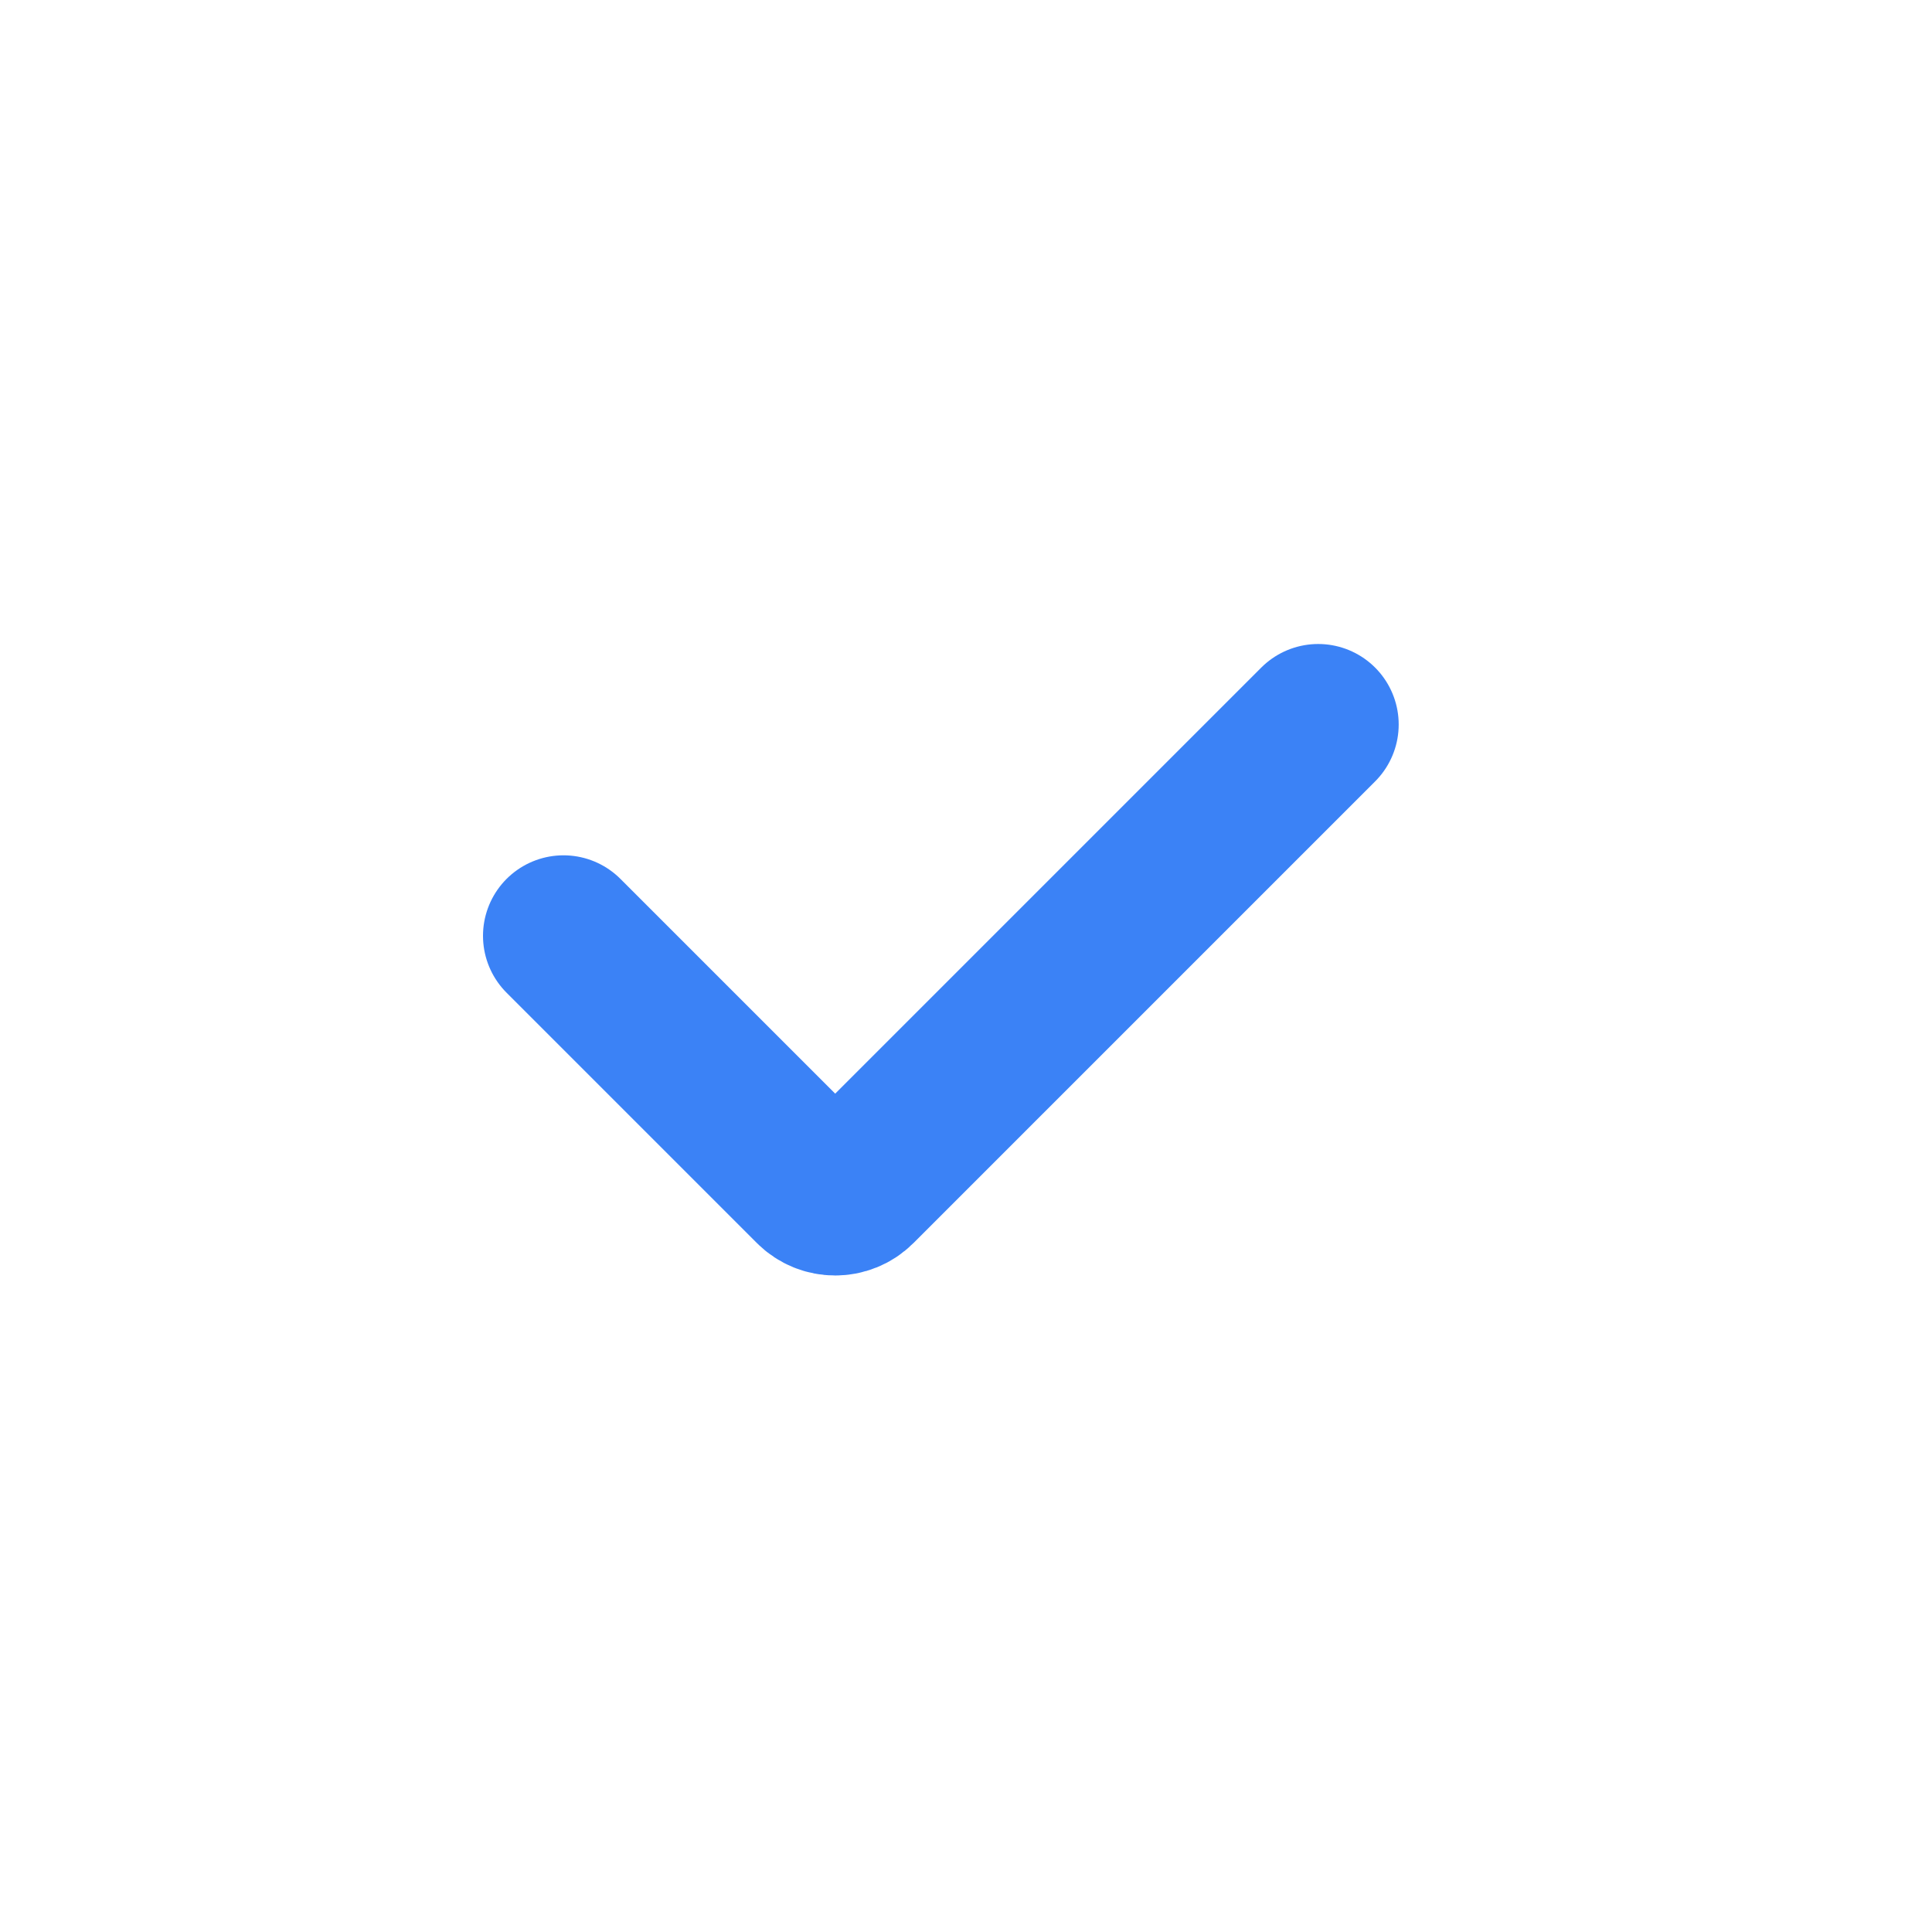
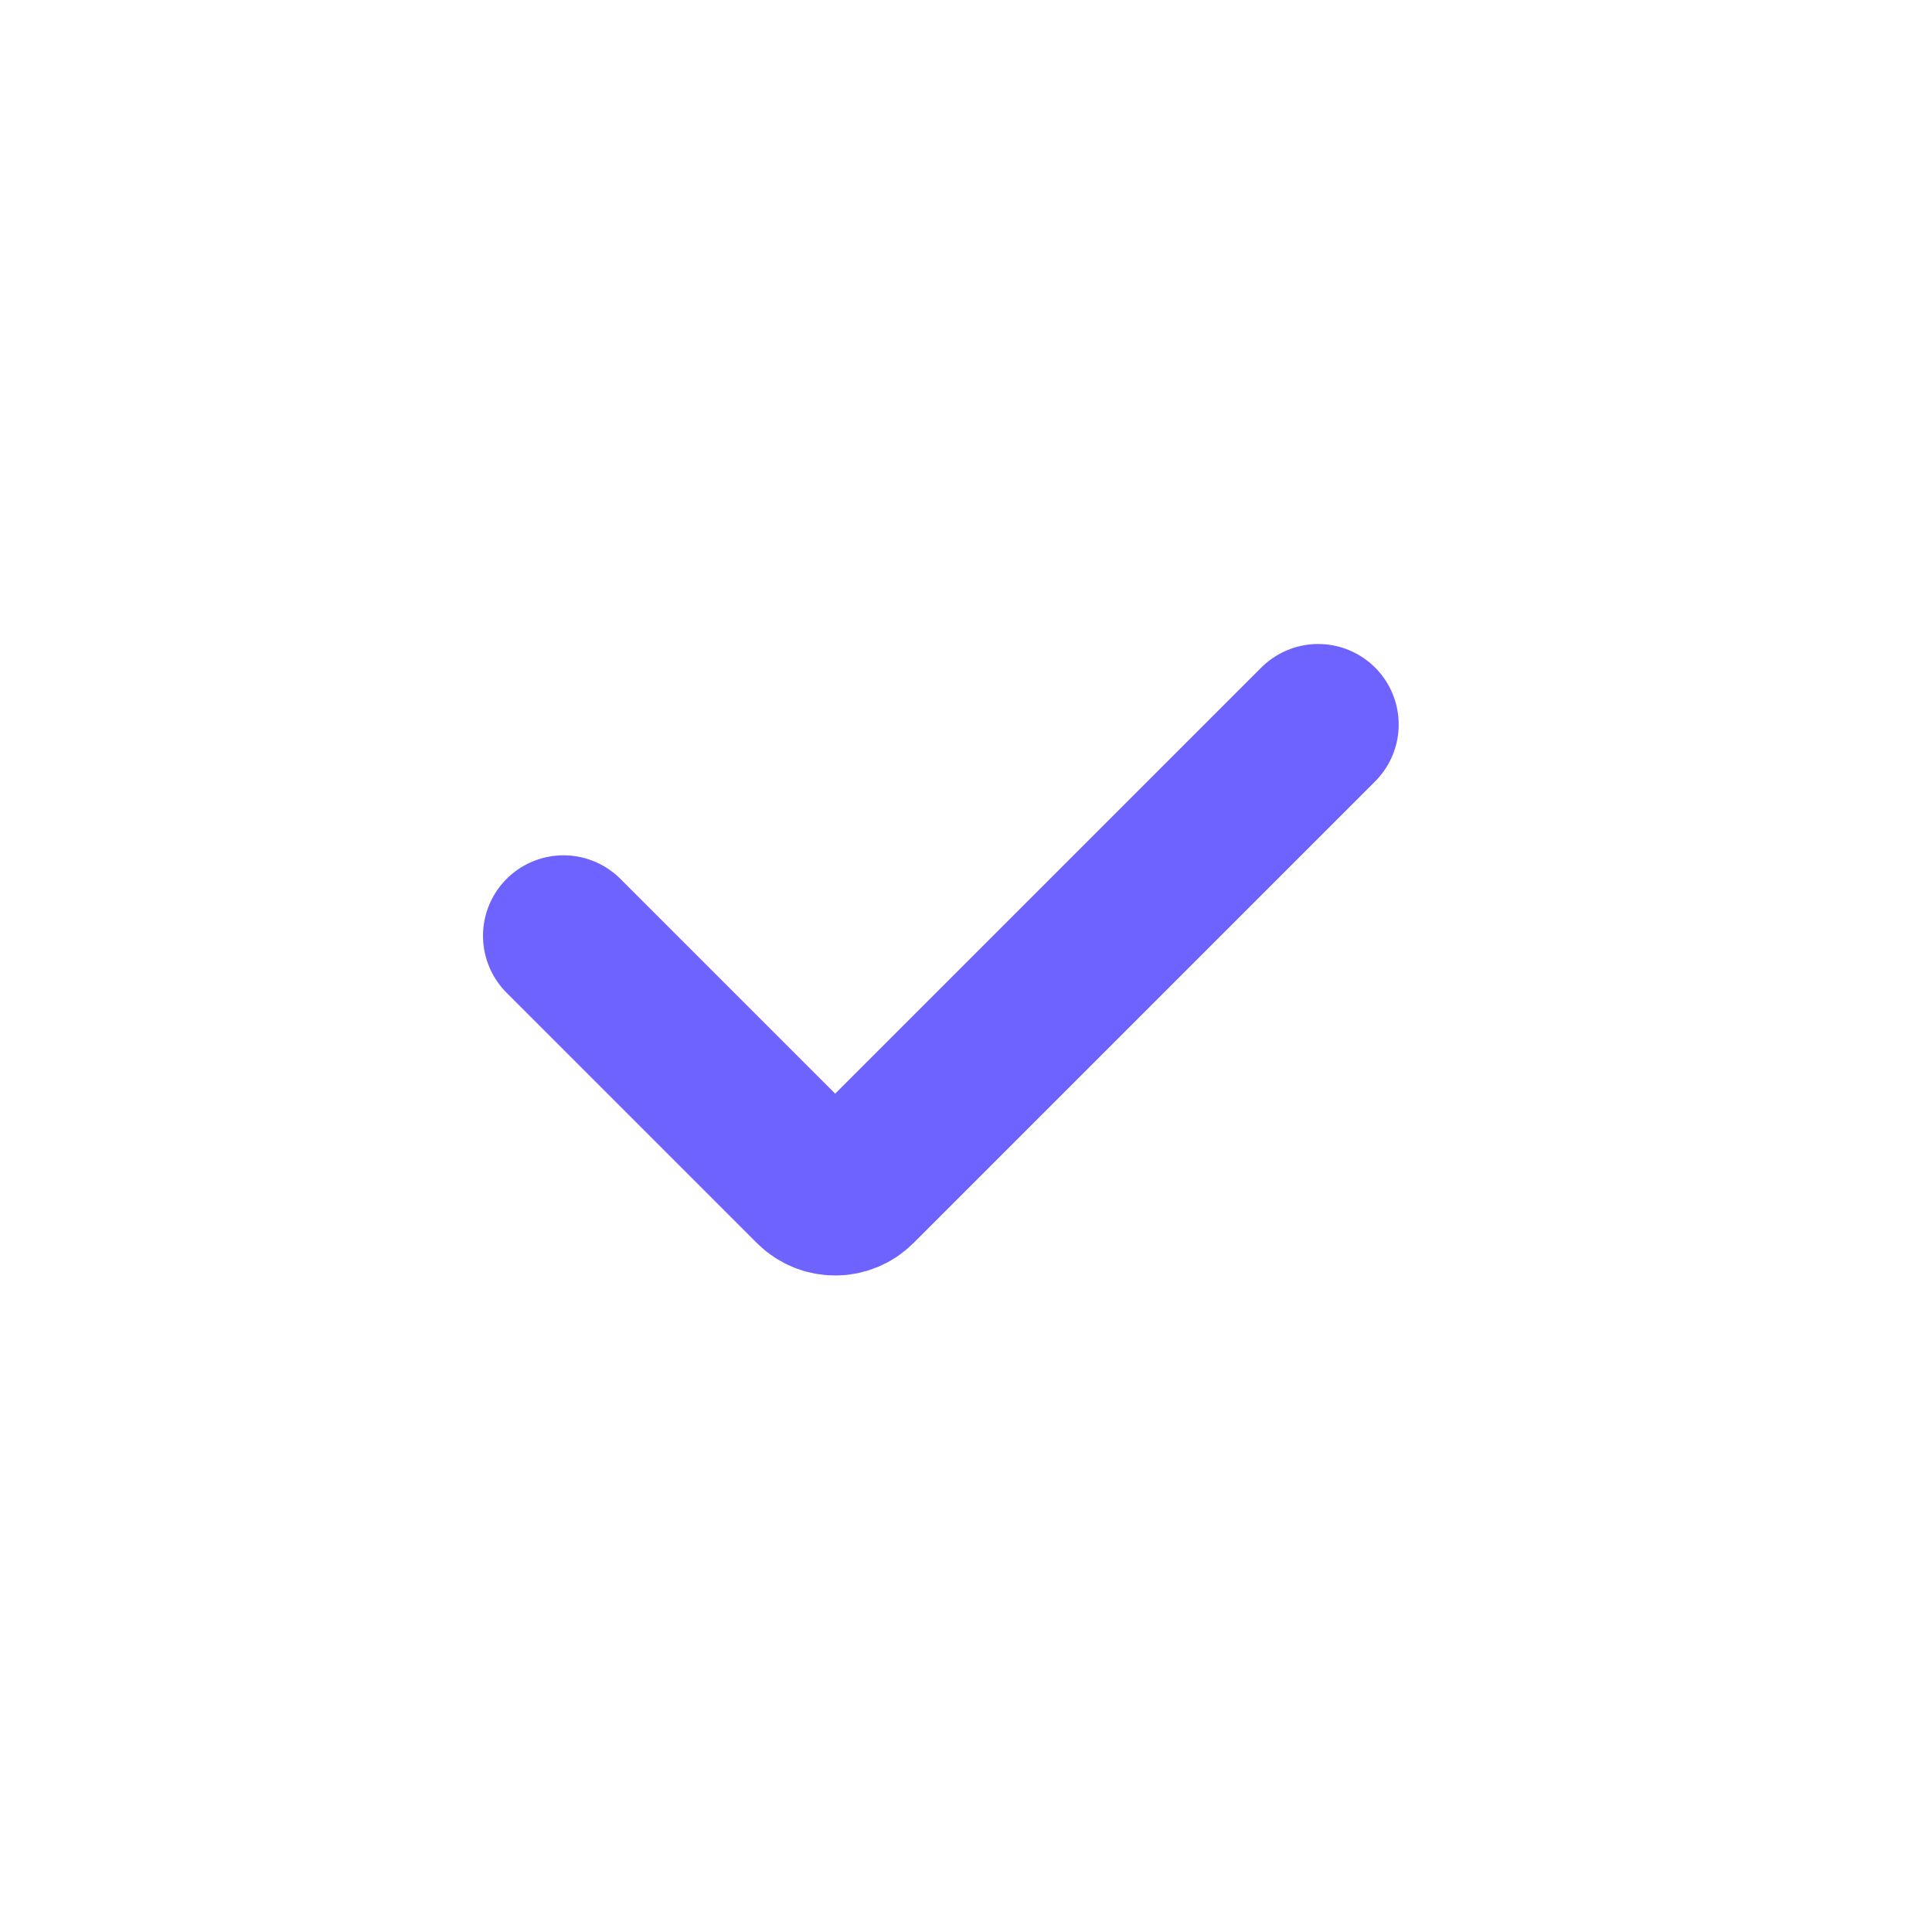
<svg xmlns="http://www.w3.org/2000/svg" width="24" height="24" viewBox="0 0 24 24" fill="none">
-   <path d="M7 11.625L10.11 14.735C10.256 14.881 10.494 14.881 10.64 14.735L16.375 9" stroke="#3B82F6" stroke-width="2" stroke-linecap="round" />
+   <path d="M7 11.625L10.11 14.735C10.256 14.881 10.494 14.881 10.64 14.735L16.375 9" stroke="#6F63FF" stroke-width="2" stroke-linecap="round" />
</svg>
